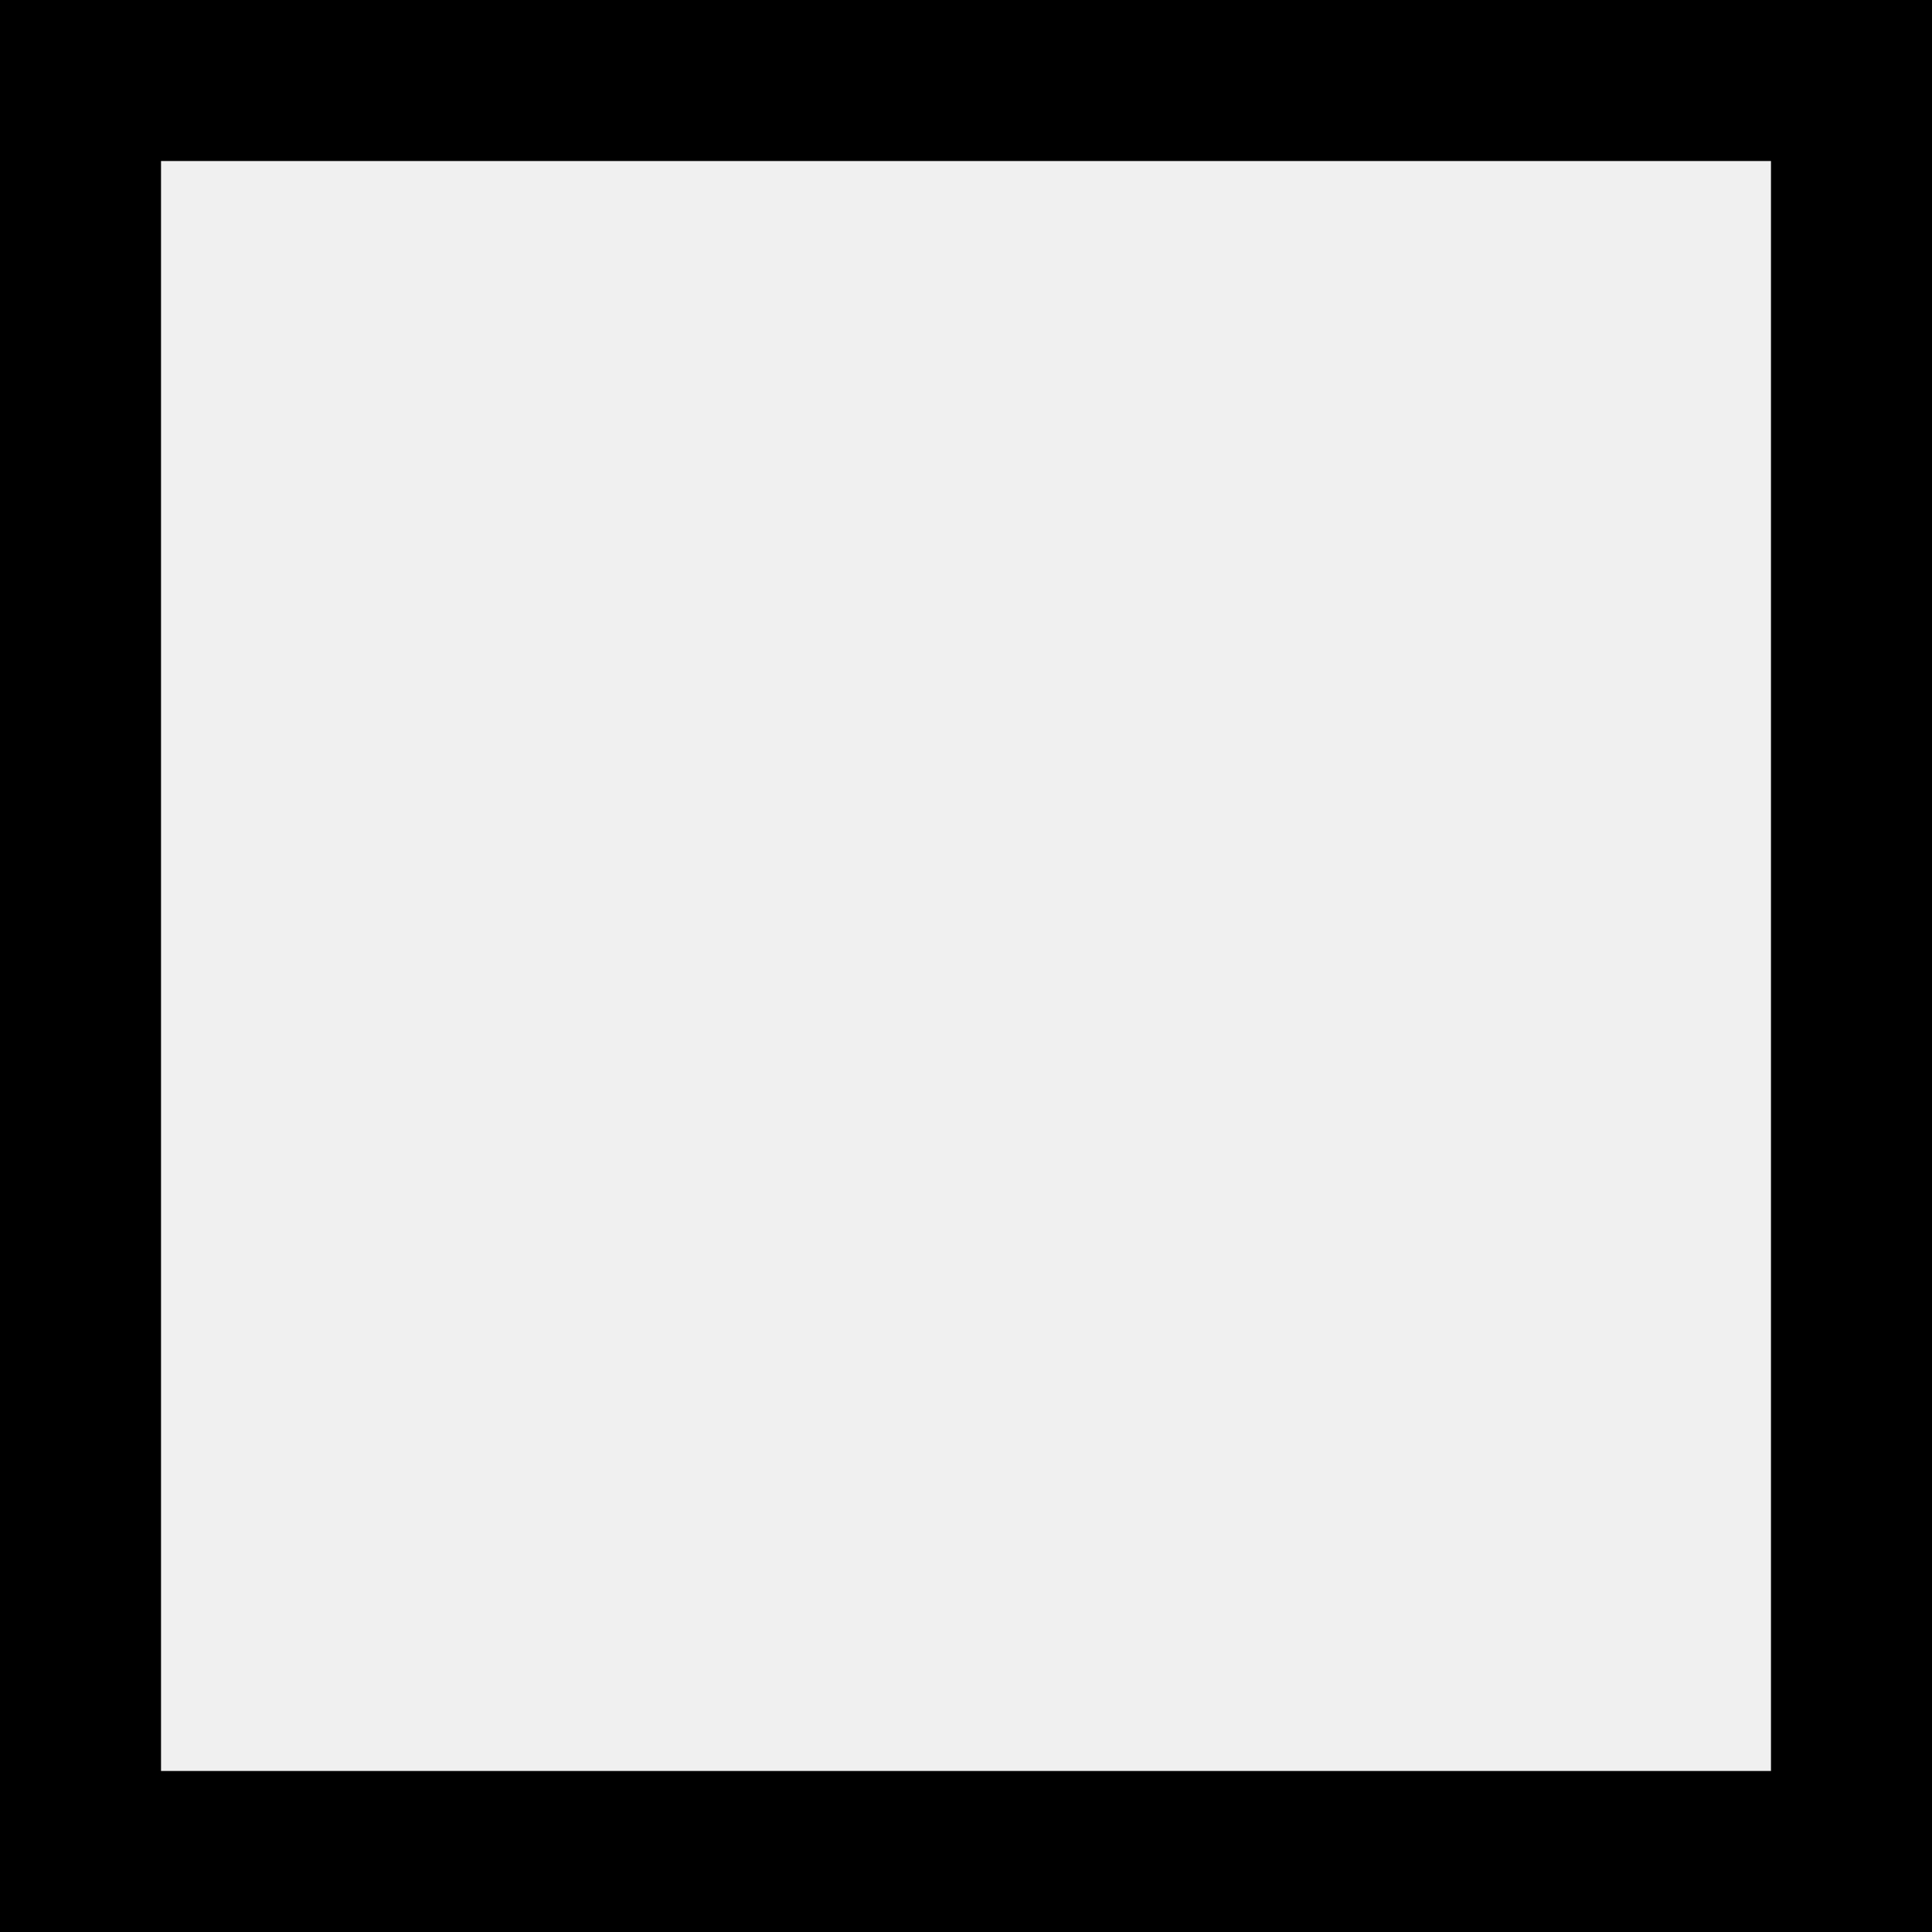
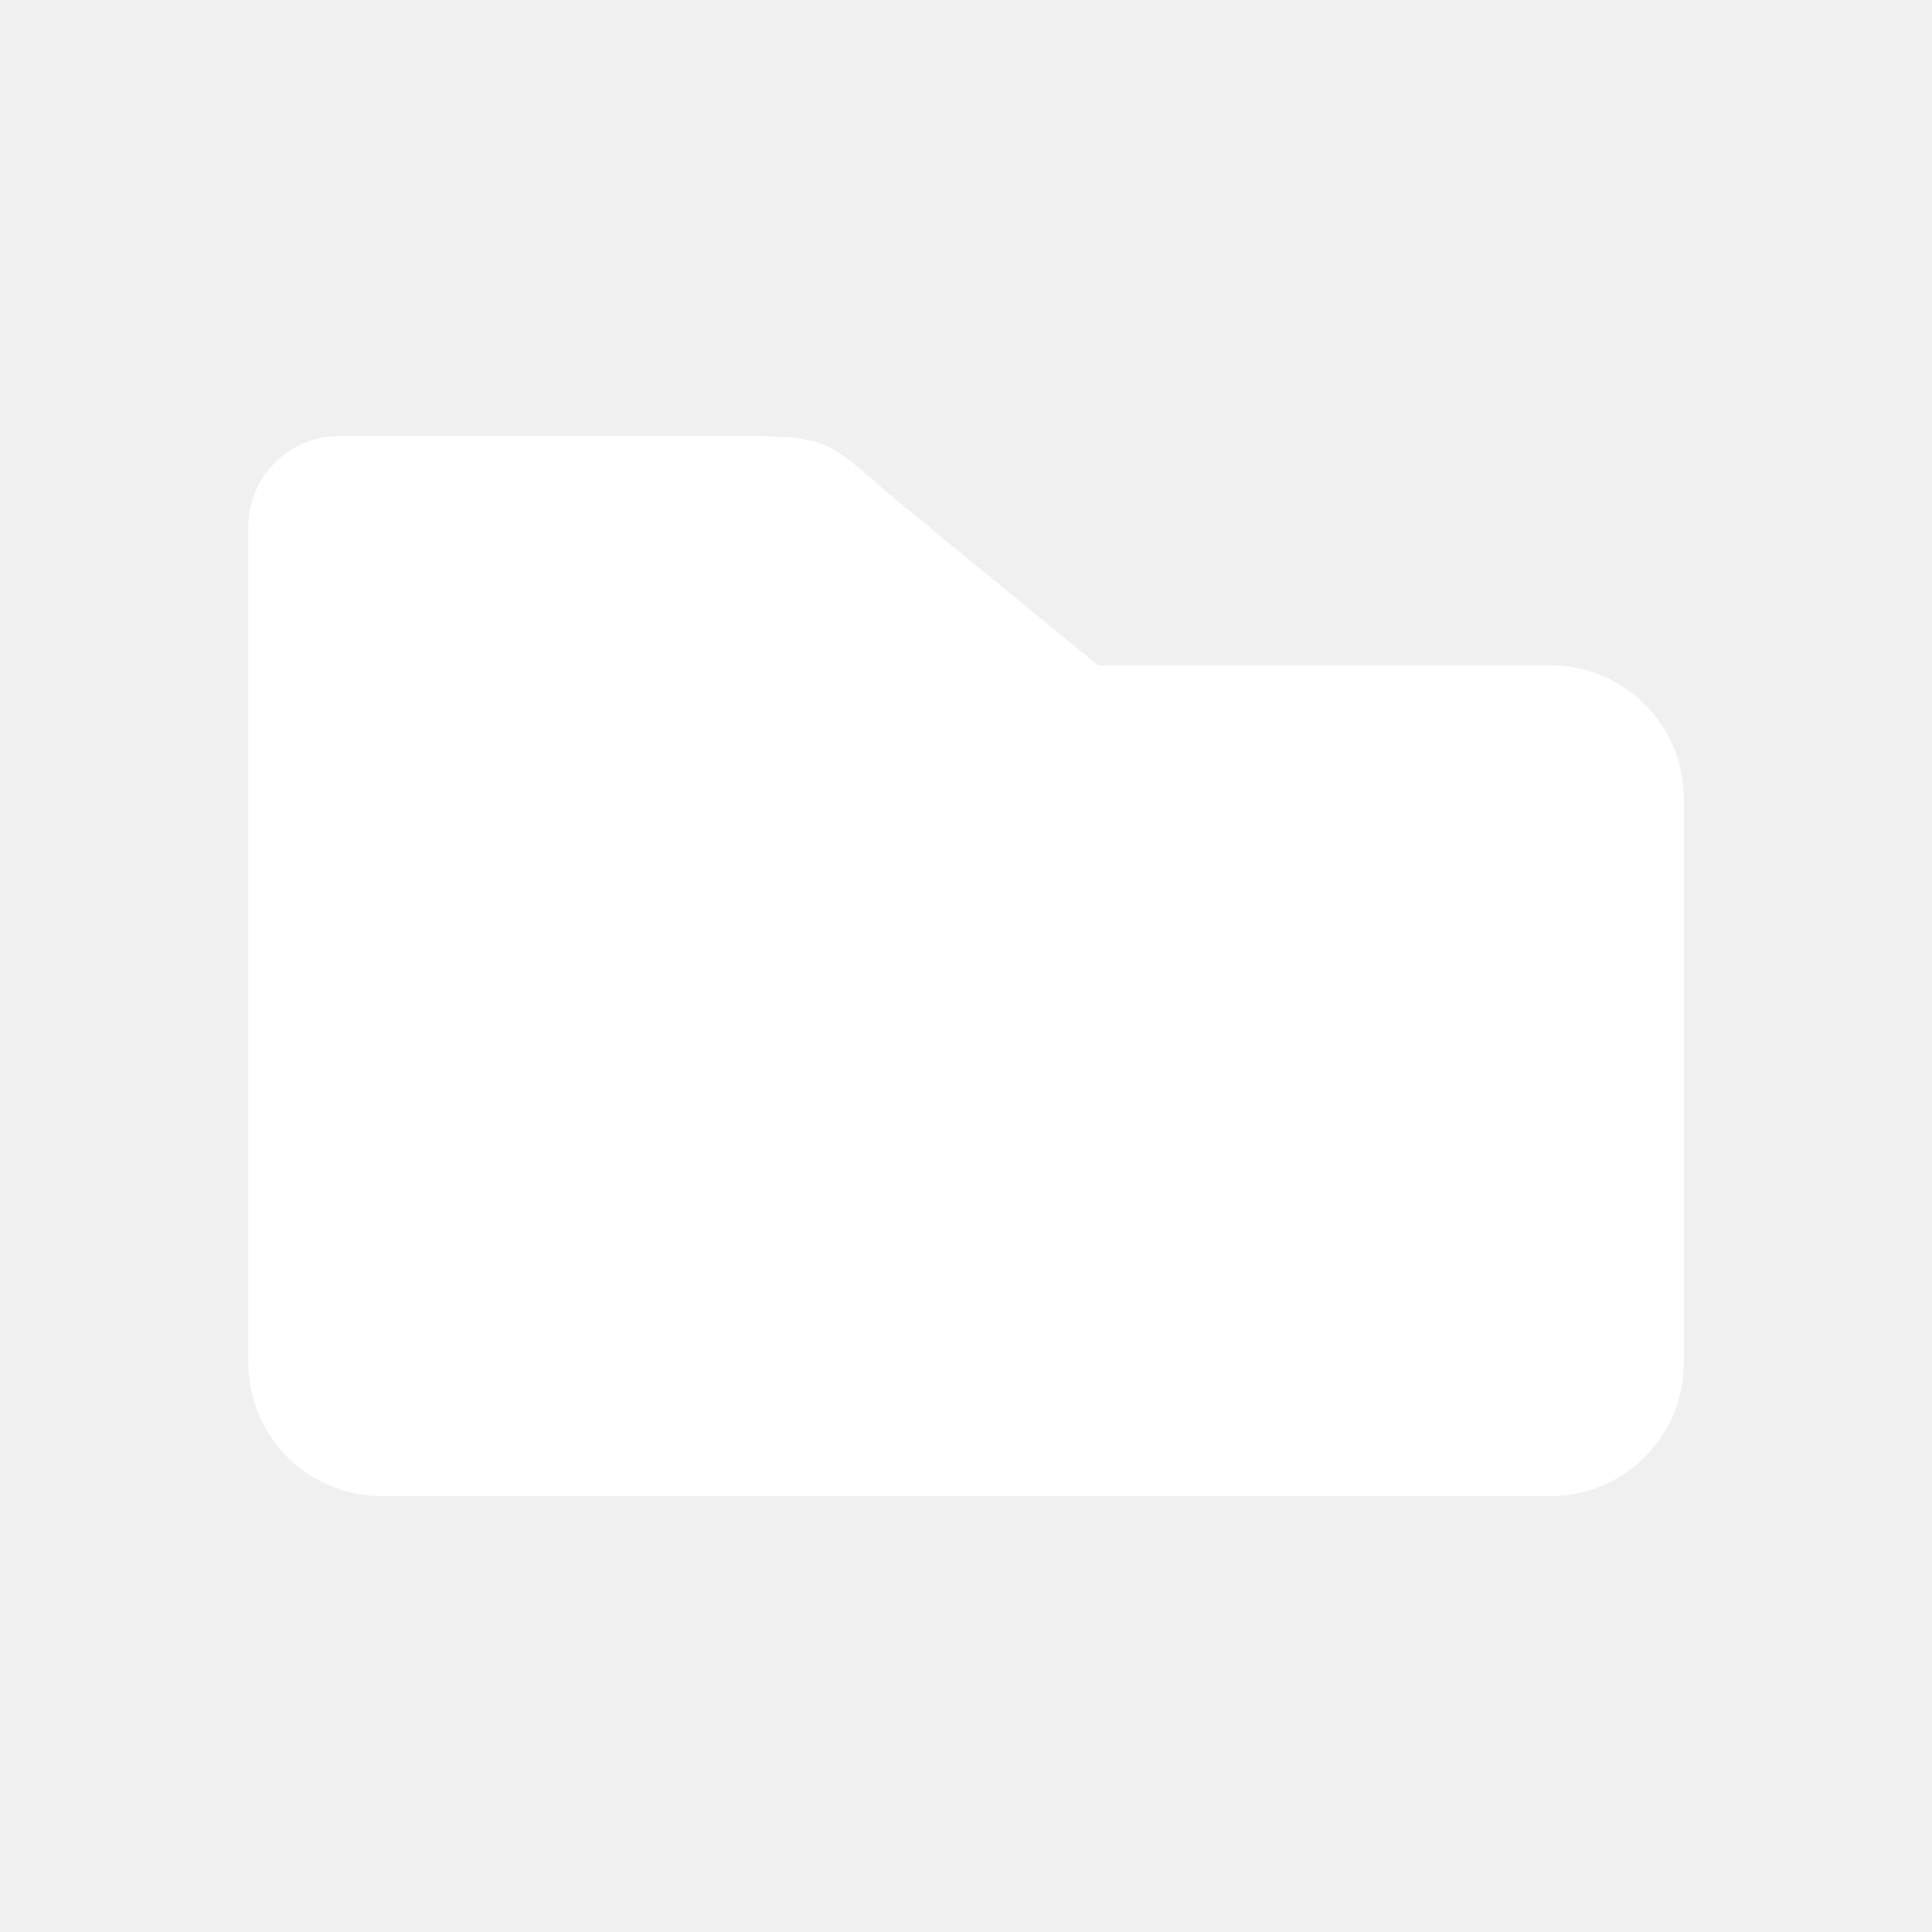
<svg xmlns="http://www.w3.org/2000/svg" width="48" height="48" viewBox="0 0 12.7 12.7" version="1.1" id="svg1" xml:space="preserve">
  <defs id="defs1" />
  <g id="layer1">
-     <rect style="display:inline;fill:none;stroke:#000000;stroke-width:2.117;stroke-dasharray:none;stroke-opacity:1" id="rect1" width="12.7" height="12.7" x="9.5367433e-08" y="9.5367433e-08" />
+     <rect style="display:none;fill:none;stroke:#000000;stroke-width:2.117;stroke-dasharray:none;stroke-opacity:1" id="rect1" width="12.7" height="12.7" x="9.5367433e-08" y="9.5367433e-08" />
+     <path id="rect2" style="fill:#ffffff;stroke-width:1.026;stroke-linecap:round;stroke-linejoin:round" d="m 2.232,2.866 c -0.333,0 -0.6,0.268 -0.6,0.601 v 1.787 0.136 3.565 c 0,0.488 0.392,0.88 0.88,0.88 h 7.677 c 0.487,0 0.88,-0.392 0.88,-0.88 V 5.253 c 0,-0.488 -0.392,-0.88 -0.88,-0.88 H 7.217 L 5.828,3.235 C 5.461,2.907 5.425,2.879 5.002,2.866 Z" />
  </g>
</svg>
